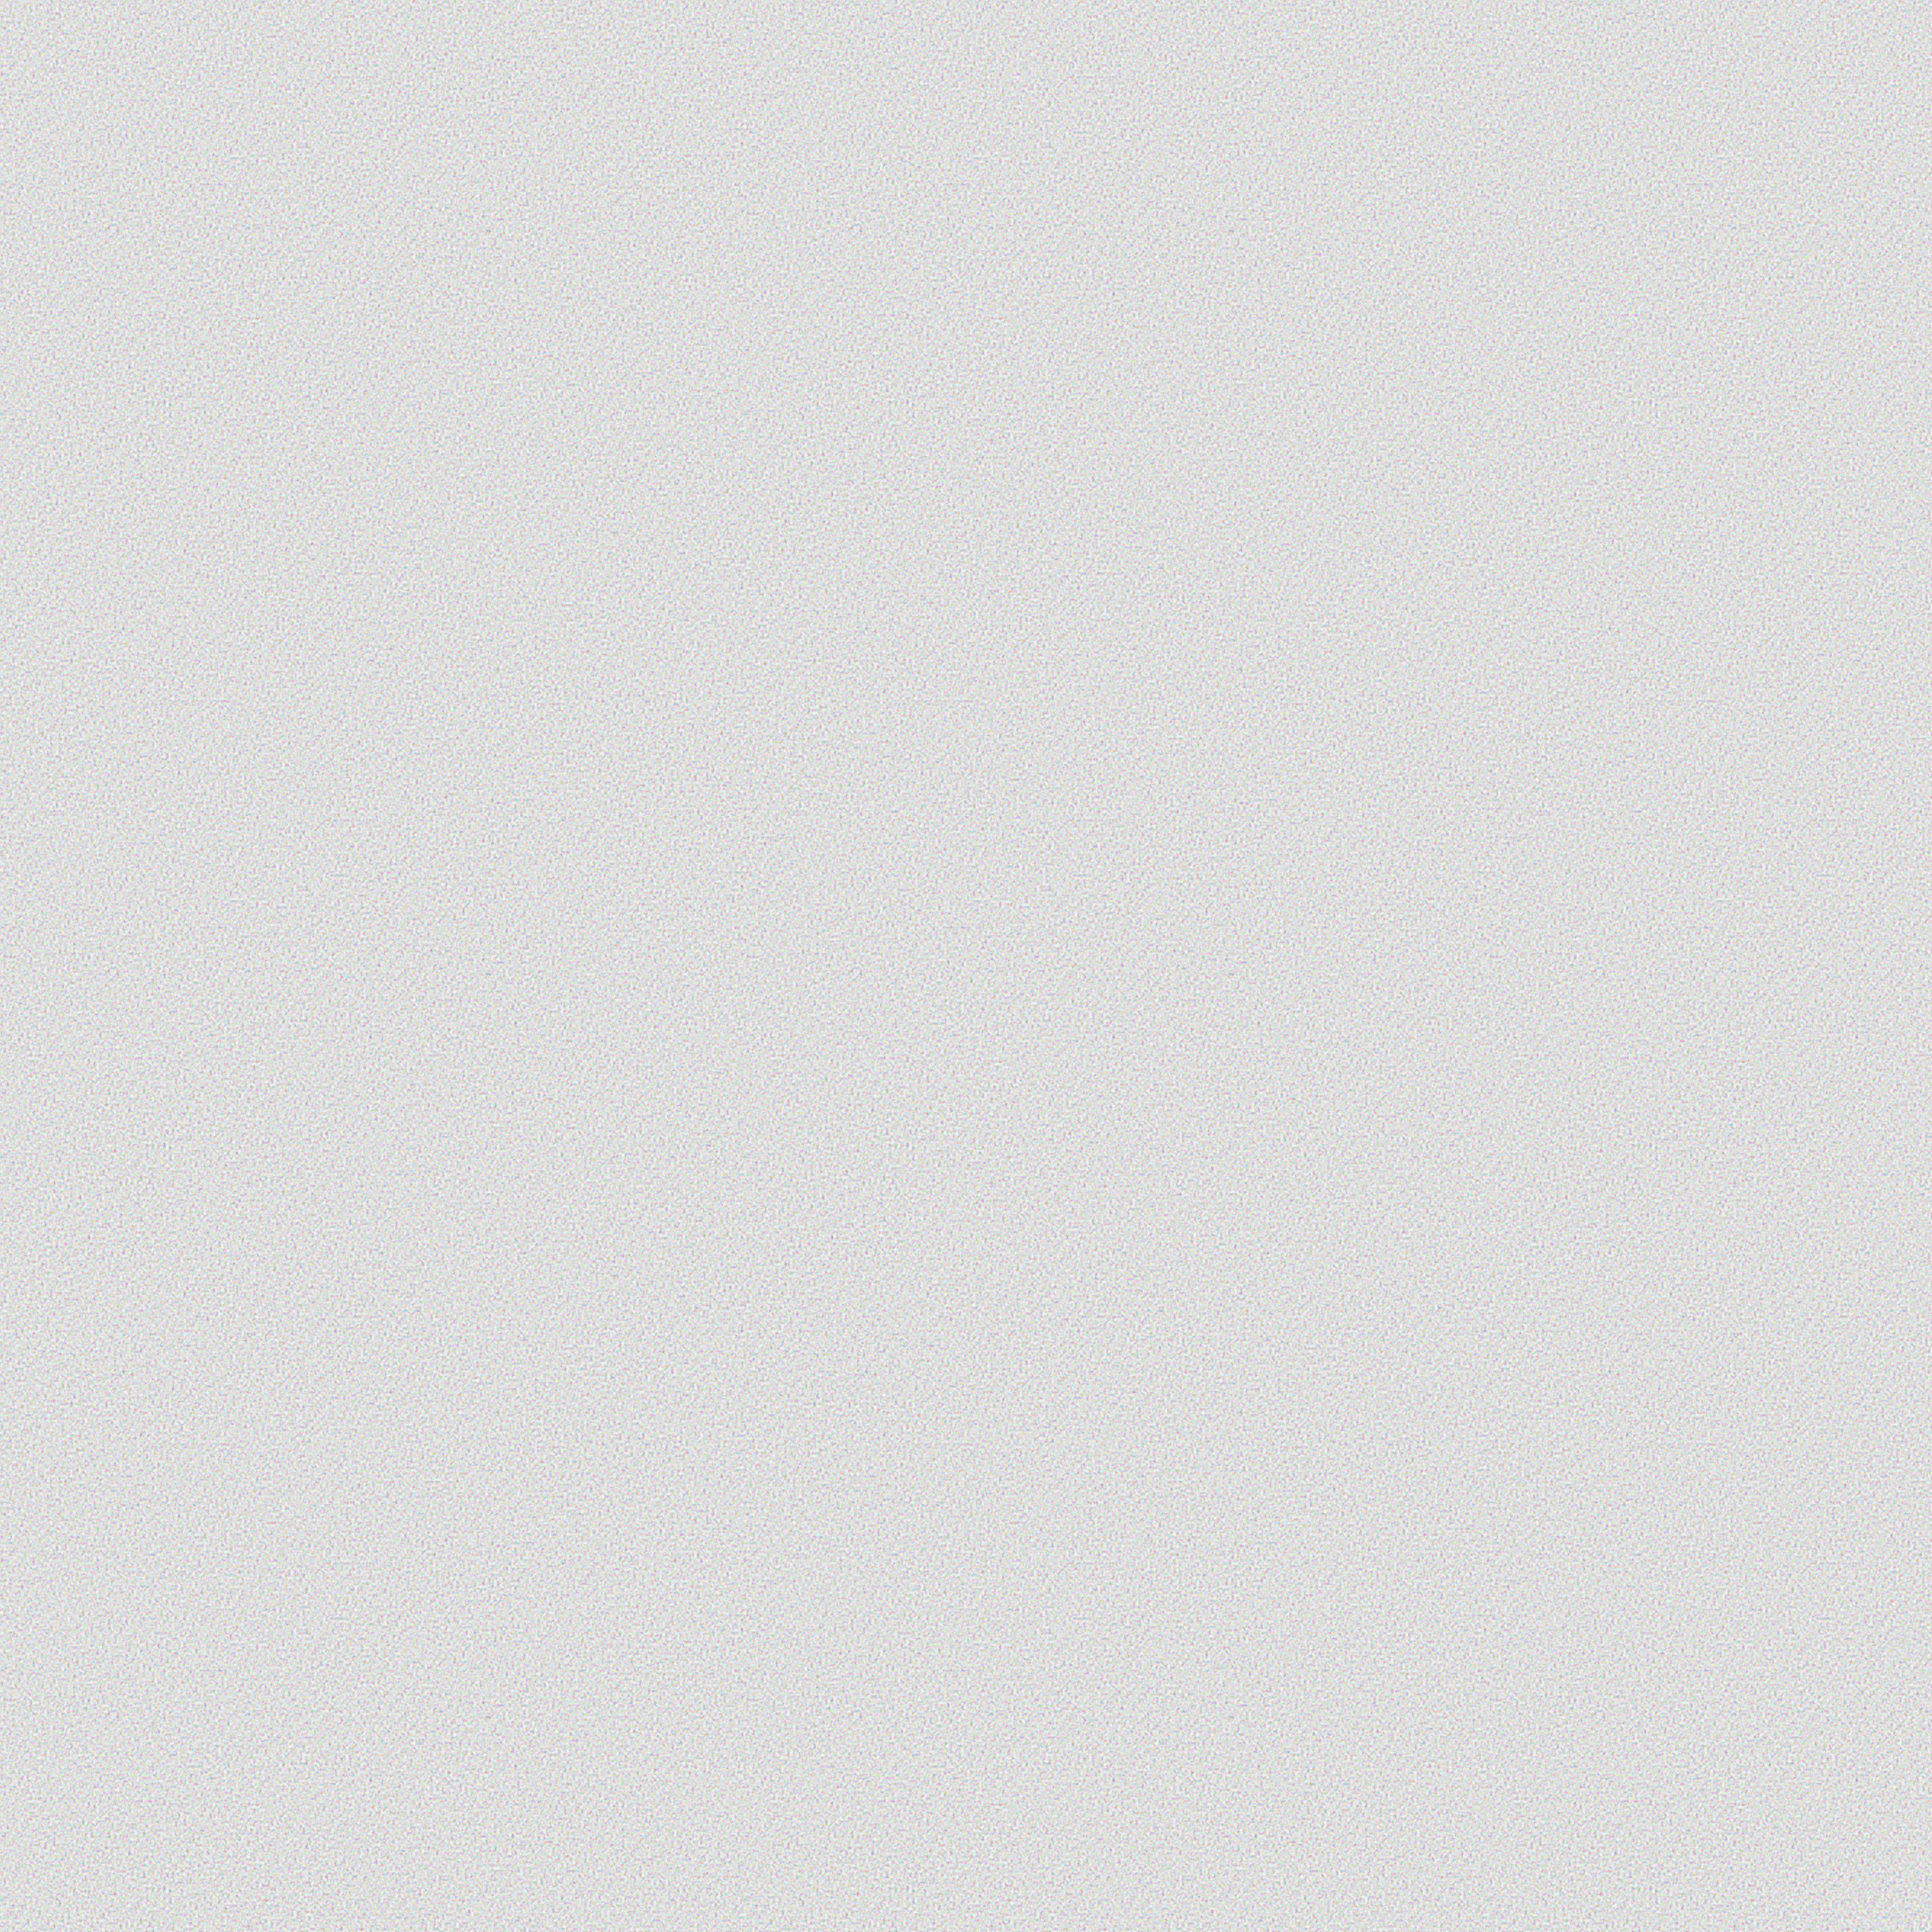
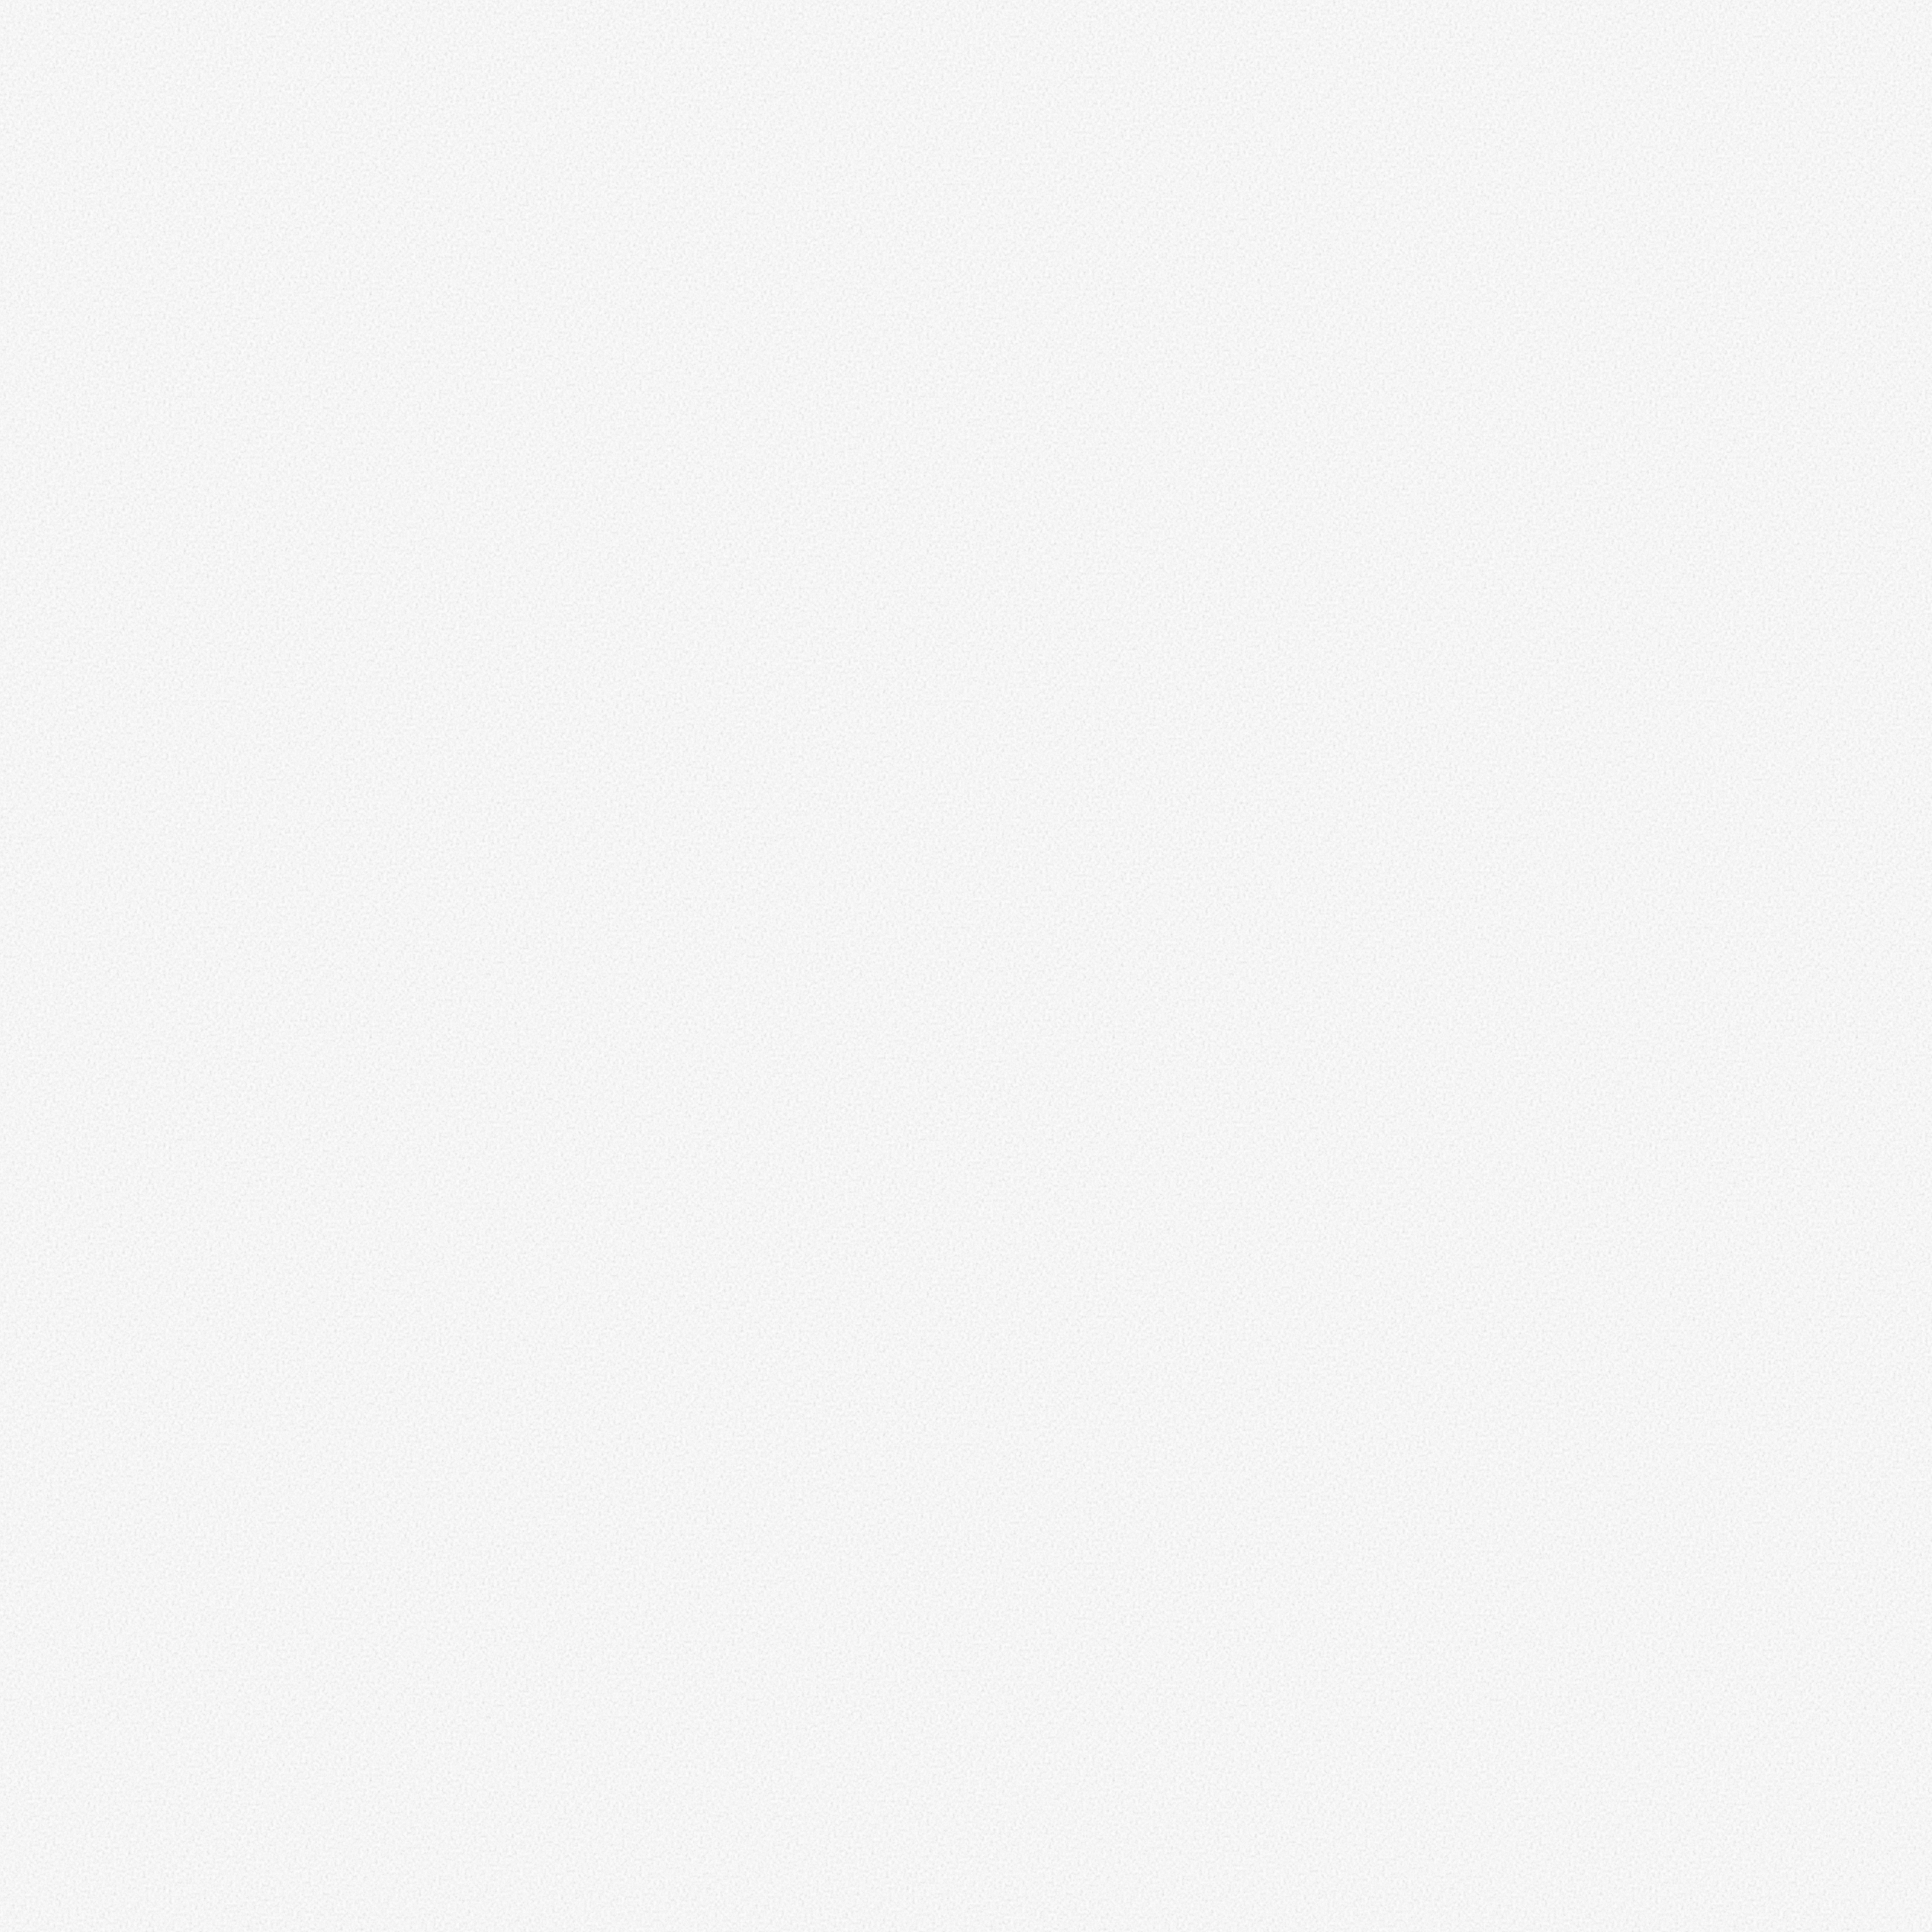
<svg xmlns="http://www.w3.org/2000/svg" viewBox="0 0 1024 1024">
  <filter id="noiseFilter">
    <feTurbulence type="fractalNoise" baseFrequency="0.65" numOctaves="3" stitchTiles="stitch" />
+     <feColorMatrix type="saturate" values="0" />
  </filter>
-   <rect width="100%" height="100%" filter="url(#noiseFilter)" />
+   <rect width="100%" height="100%" filter="url(#noiseFilter)" opacity=".3" />
</svg>
